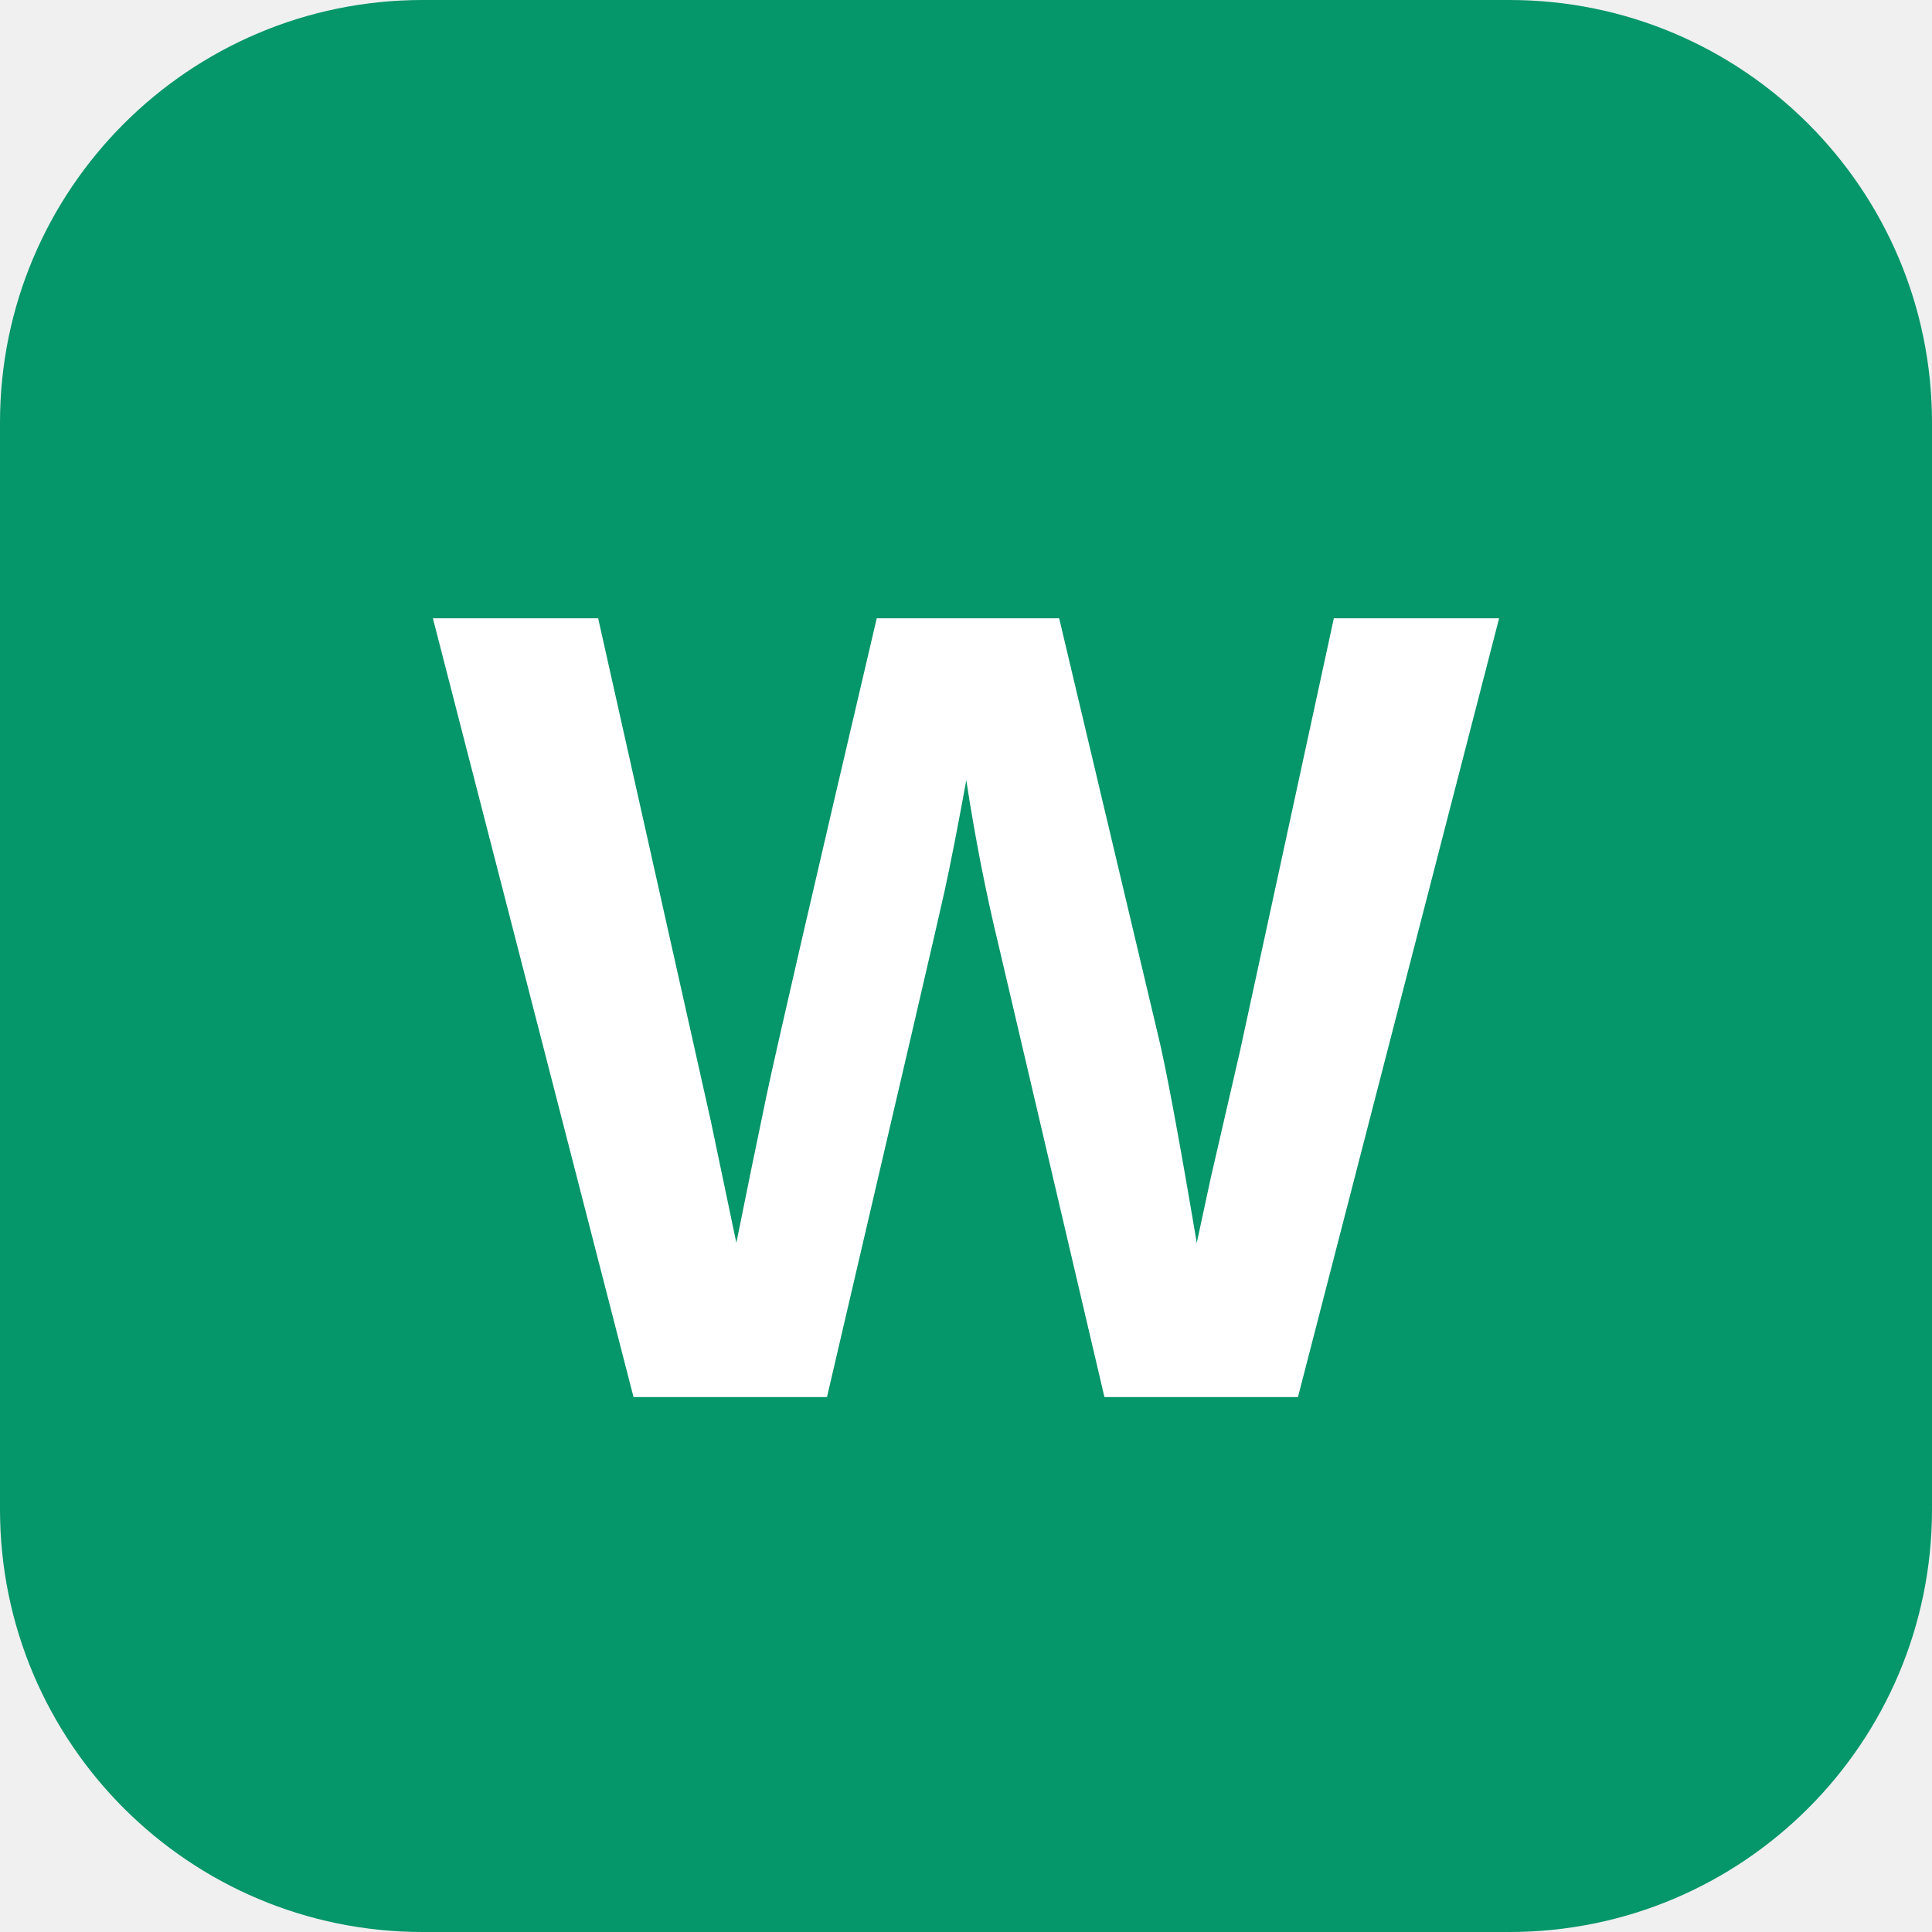
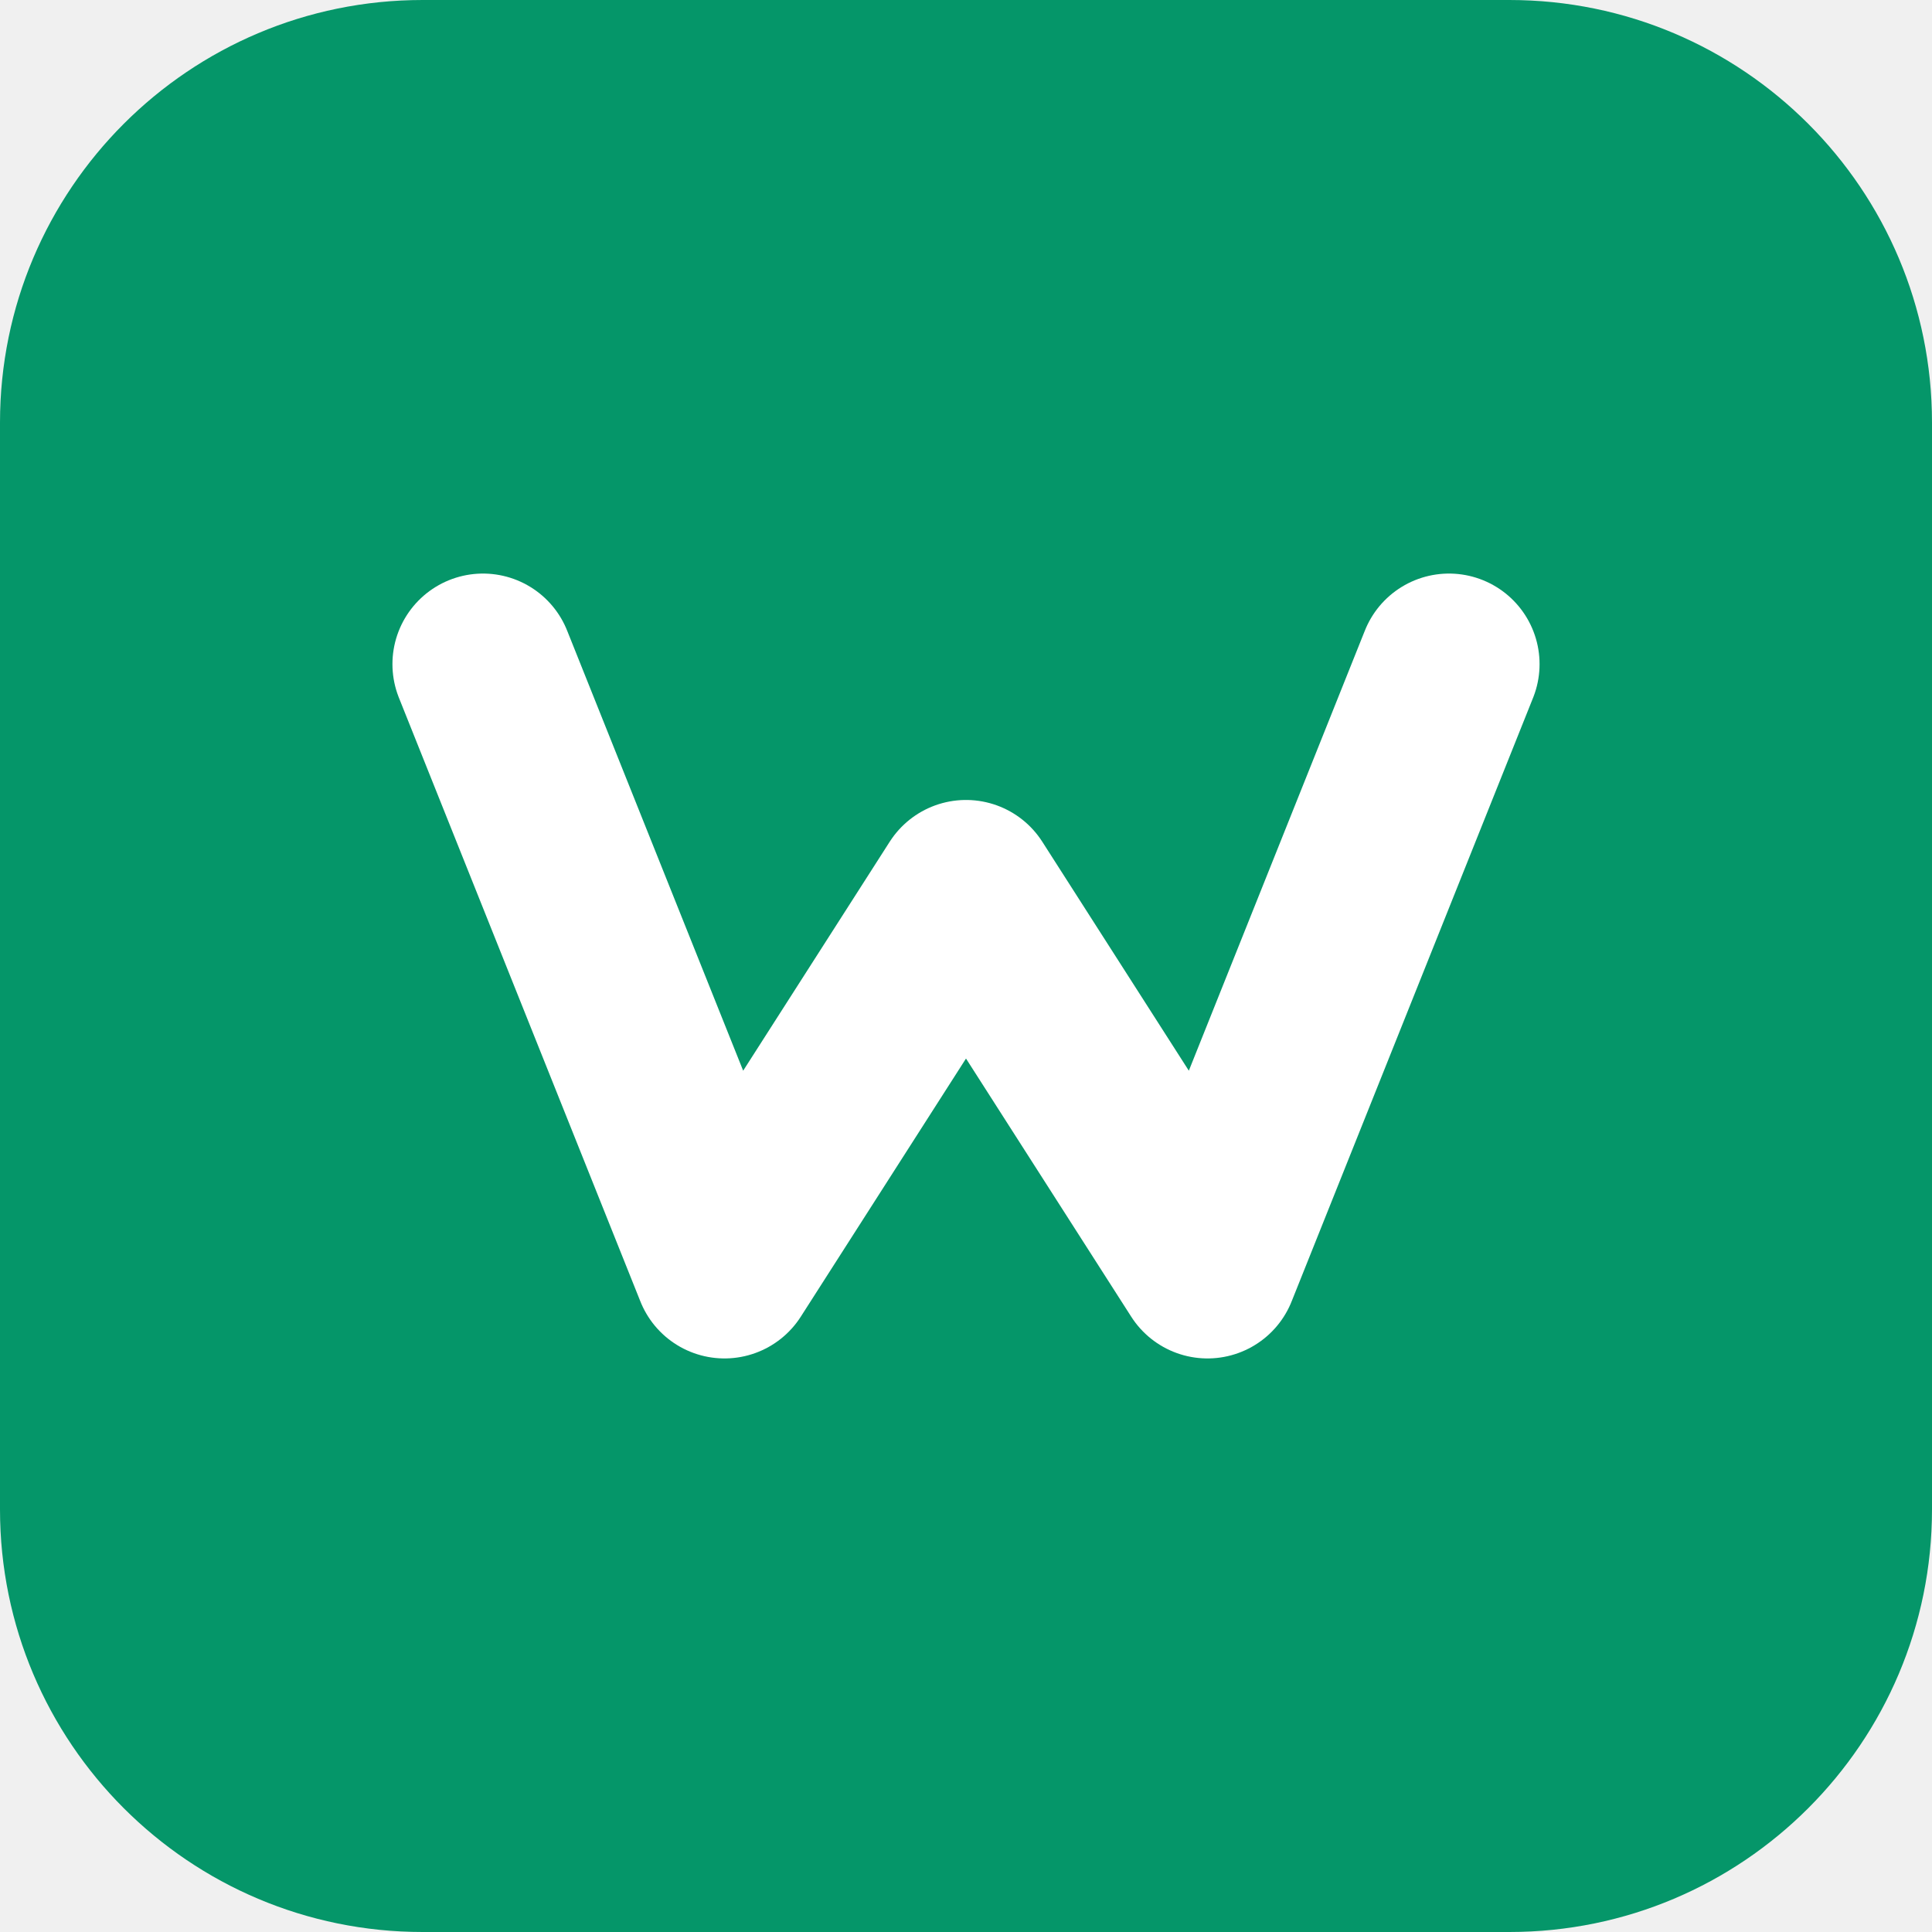
<svg xmlns="http://www.w3.org/2000/svg" width="512" height="512" viewBox="0 0 512 512">
  <rect width="512" height="512" rx="112" fill="#059669" />
-   <text x="50%" y="52%" dominant-baseline="central" text-anchor="middle" font-family="ui-sans-serif, system-ui, Arial, sans-serif" font-size="300" font-weight="700" fill="#ffffff">W</text>
+   <path d="M128 176 L192 336 L256 236 L320 336 L384 176" fill="none" stroke="#ffffff" stroke-width="48" stroke-linejoin="round" stroke-linecap="round" />
</svg>
